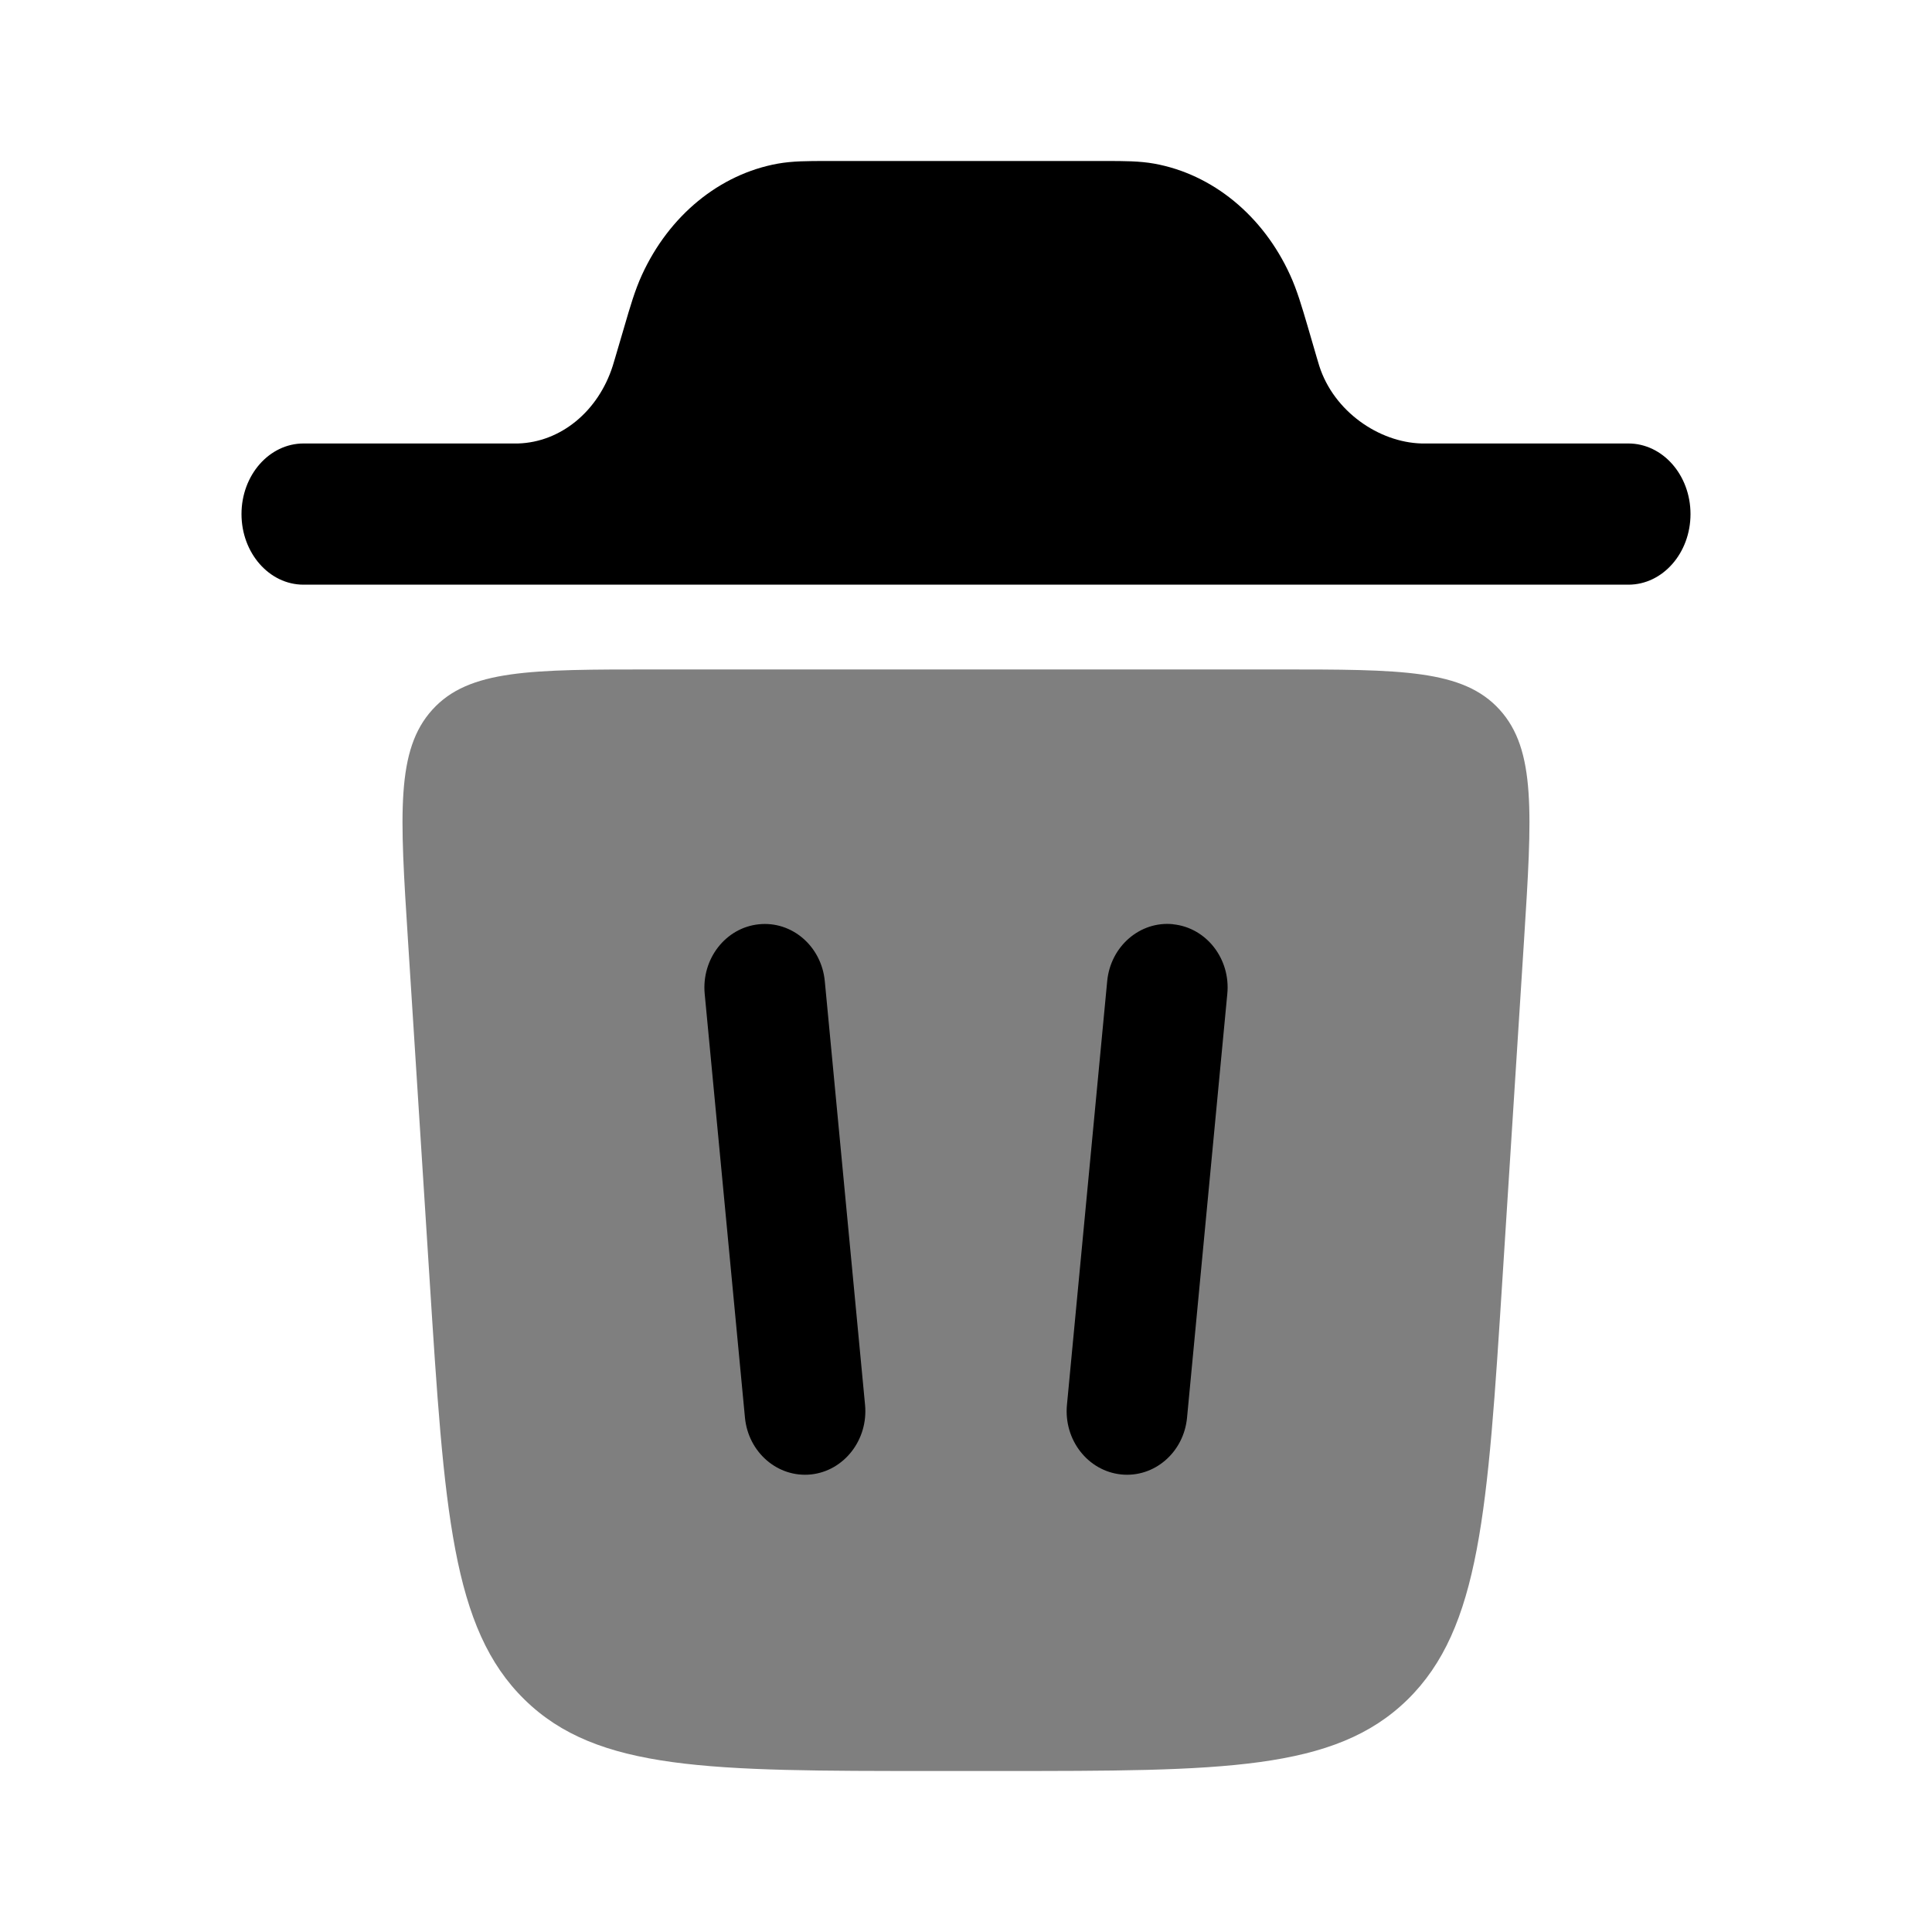
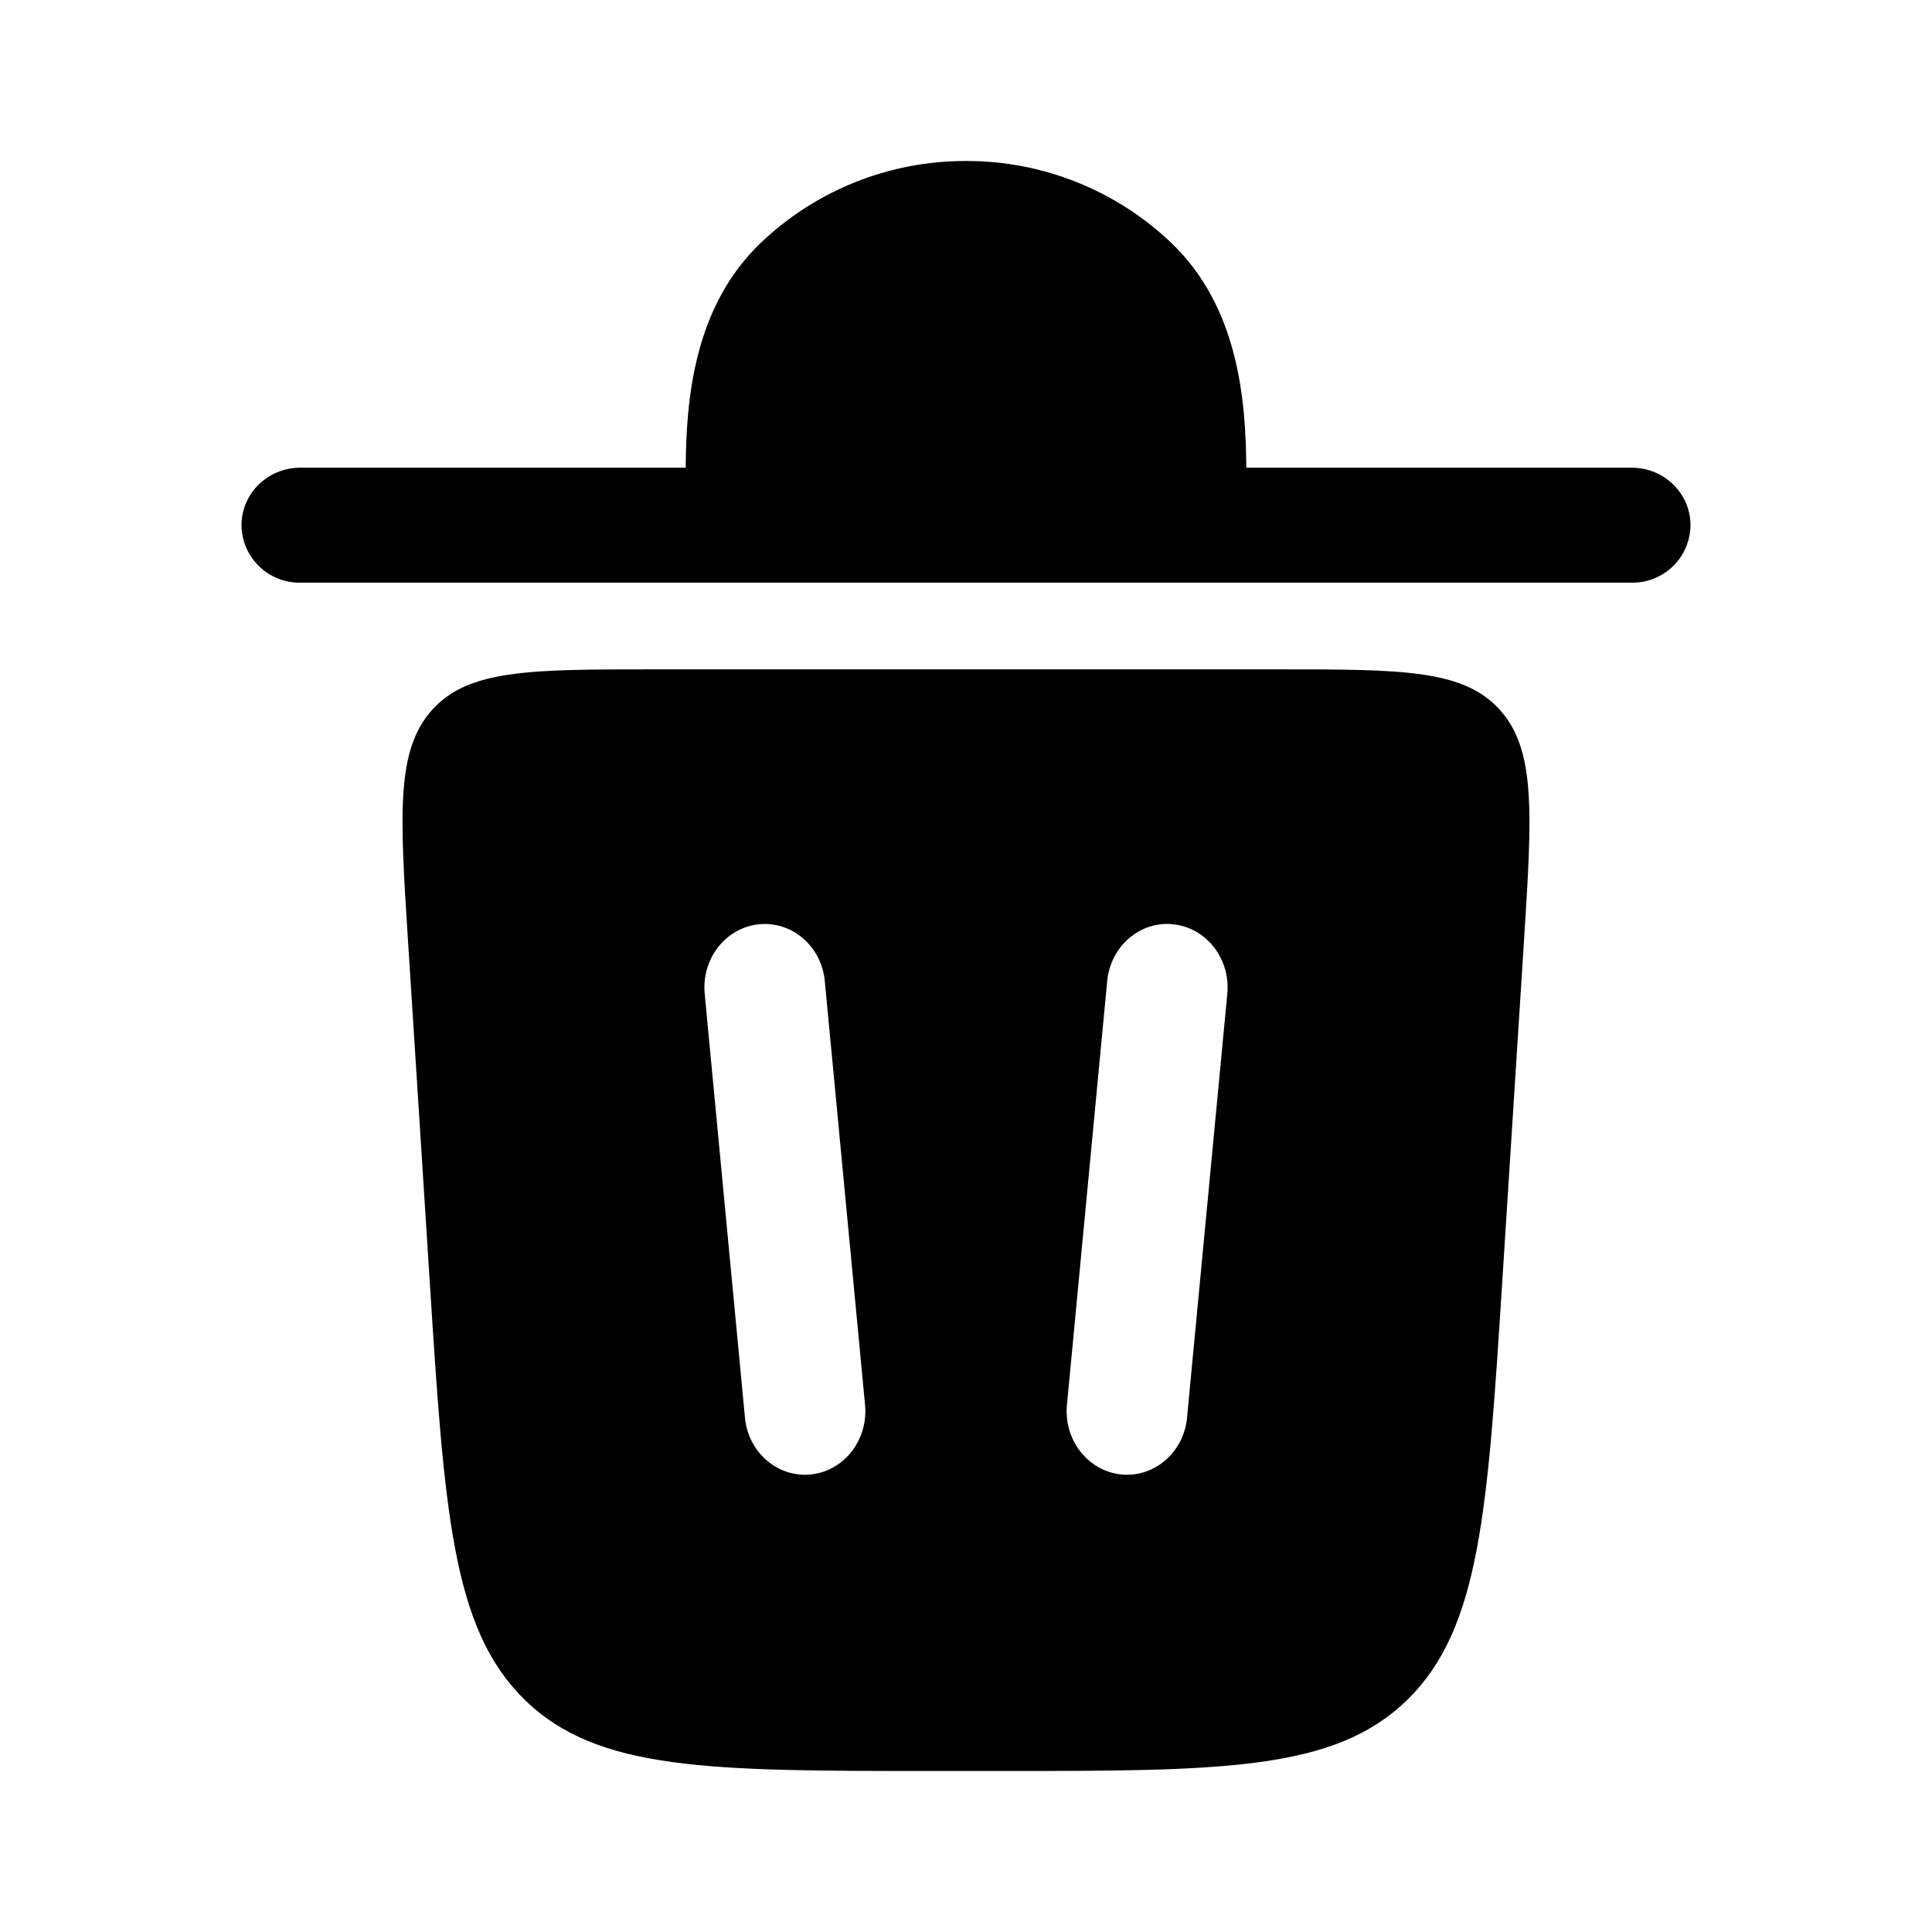
<svg xmlns="http://www.w3.org/2000/svg" viewBox="0 0 24 24">
-   <path fill="currentColor" d="M3 6.386c0-.484.345-.877.771-.877h2.665c.529-.016.996-.399 1.176-.965l.03-.1l.115-.391c.07-.24.131-.45.217-.637c.338-.739.964-1.252 1.687-1.383c.184-.033.378-.033.6-.033h3.478c.223 0 .417 0 .6.033c.723.131 1.35.644 1.687 1.383c.086.187.147.396.218.637l.114.391l.03.1c.18.566.74.95 1.27.965h2.57c.427 0 .772.393.772.877s-.345.877-.771.877H3.77c-.425 0-.77-.393-.77-.877" />
-   <path fill="currentColor" fill-rule="evenodd" d="M9.425 11.482c.413-.044.78.273.821.707l.5 5.263c.041.433-.26.82-.671.864c-.412.043-.78-.273-.821-.707l-.5-5.263c-.041-.434.26-.821.671-.864m5.15 0c.412.043.713.43.671.864l-.5 5.263c-.04.434-.408.75-.82.707c-.413-.044-.713-.43-.672-.864l.5-5.264c.041-.433.409-.75.82-.707" clip-rule="evenodd" />
-   <path fill="currentColor" d="M11.596 22h.808c2.783 0 4.174 0 5.08-.886c.904-.886.996-2.339 1.181-5.245l.267-4.188c.1-1.577.15-2.366-.303-2.865c-.454-.5-1.22-.5-2.753-.5H8.124c-1.533 0-2.3 0-2.753.5s-.404 1.288-.303 2.865l.267 4.188c.185 2.906.277 4.36 1.182 5.245c.905.886 2.296.886 5.079.886" opacity="0.5" />
+   <path fill="currentColor" d="M3 6.524c0-.395.327-.714.73-.714h4.788c.006-.842.098-1.995.932-2.793A3.68 3.68 0 0 1 12 2a3.68 3.68 0 0 1 2.55 1.017c.834.798.926 1.951.932 2.793h4.788c.403 0 .73.32.73.714a.72.72 0 0 1-.73.714H3.73A.72.72 0 0 1 3 6.524" />
+   <path fill="currentColor" fill-rule="evenodd" d="M11.596 22h.808c2.783 0 4.174 0 5.08-.886c.904-.886.996-2.34 1.181-5.246l.267-4.187c.1-1.577.15-2.366-.303-2.866c-.454-.5-1.22-.5-2.753-.5H8.124c-1.533 0-2.3 0-2.753.5s-.404 1.289-.303 2.866l.267 4.188c.185 2.906.277 4.36 1.182 5.245c.905.886 2.296.886 5.079.886m-1.35-9.811c-.04-.434-.408-.75-.82-.707c-.413.043-.713.43-.672.864l.5 5.263c.04.434.408.75.82.707c.413-.044.713-.43.672-.864zm4.329-.707c.412.043.713.43.671.864l-.5 5.263c-.04.434-.409.75-.82.707c-.413-.044-.713-.43-.672-.864l.5-5.264c.04-.433.409-.75.82-.707" clip-rule="evenodd" />
</svg>
